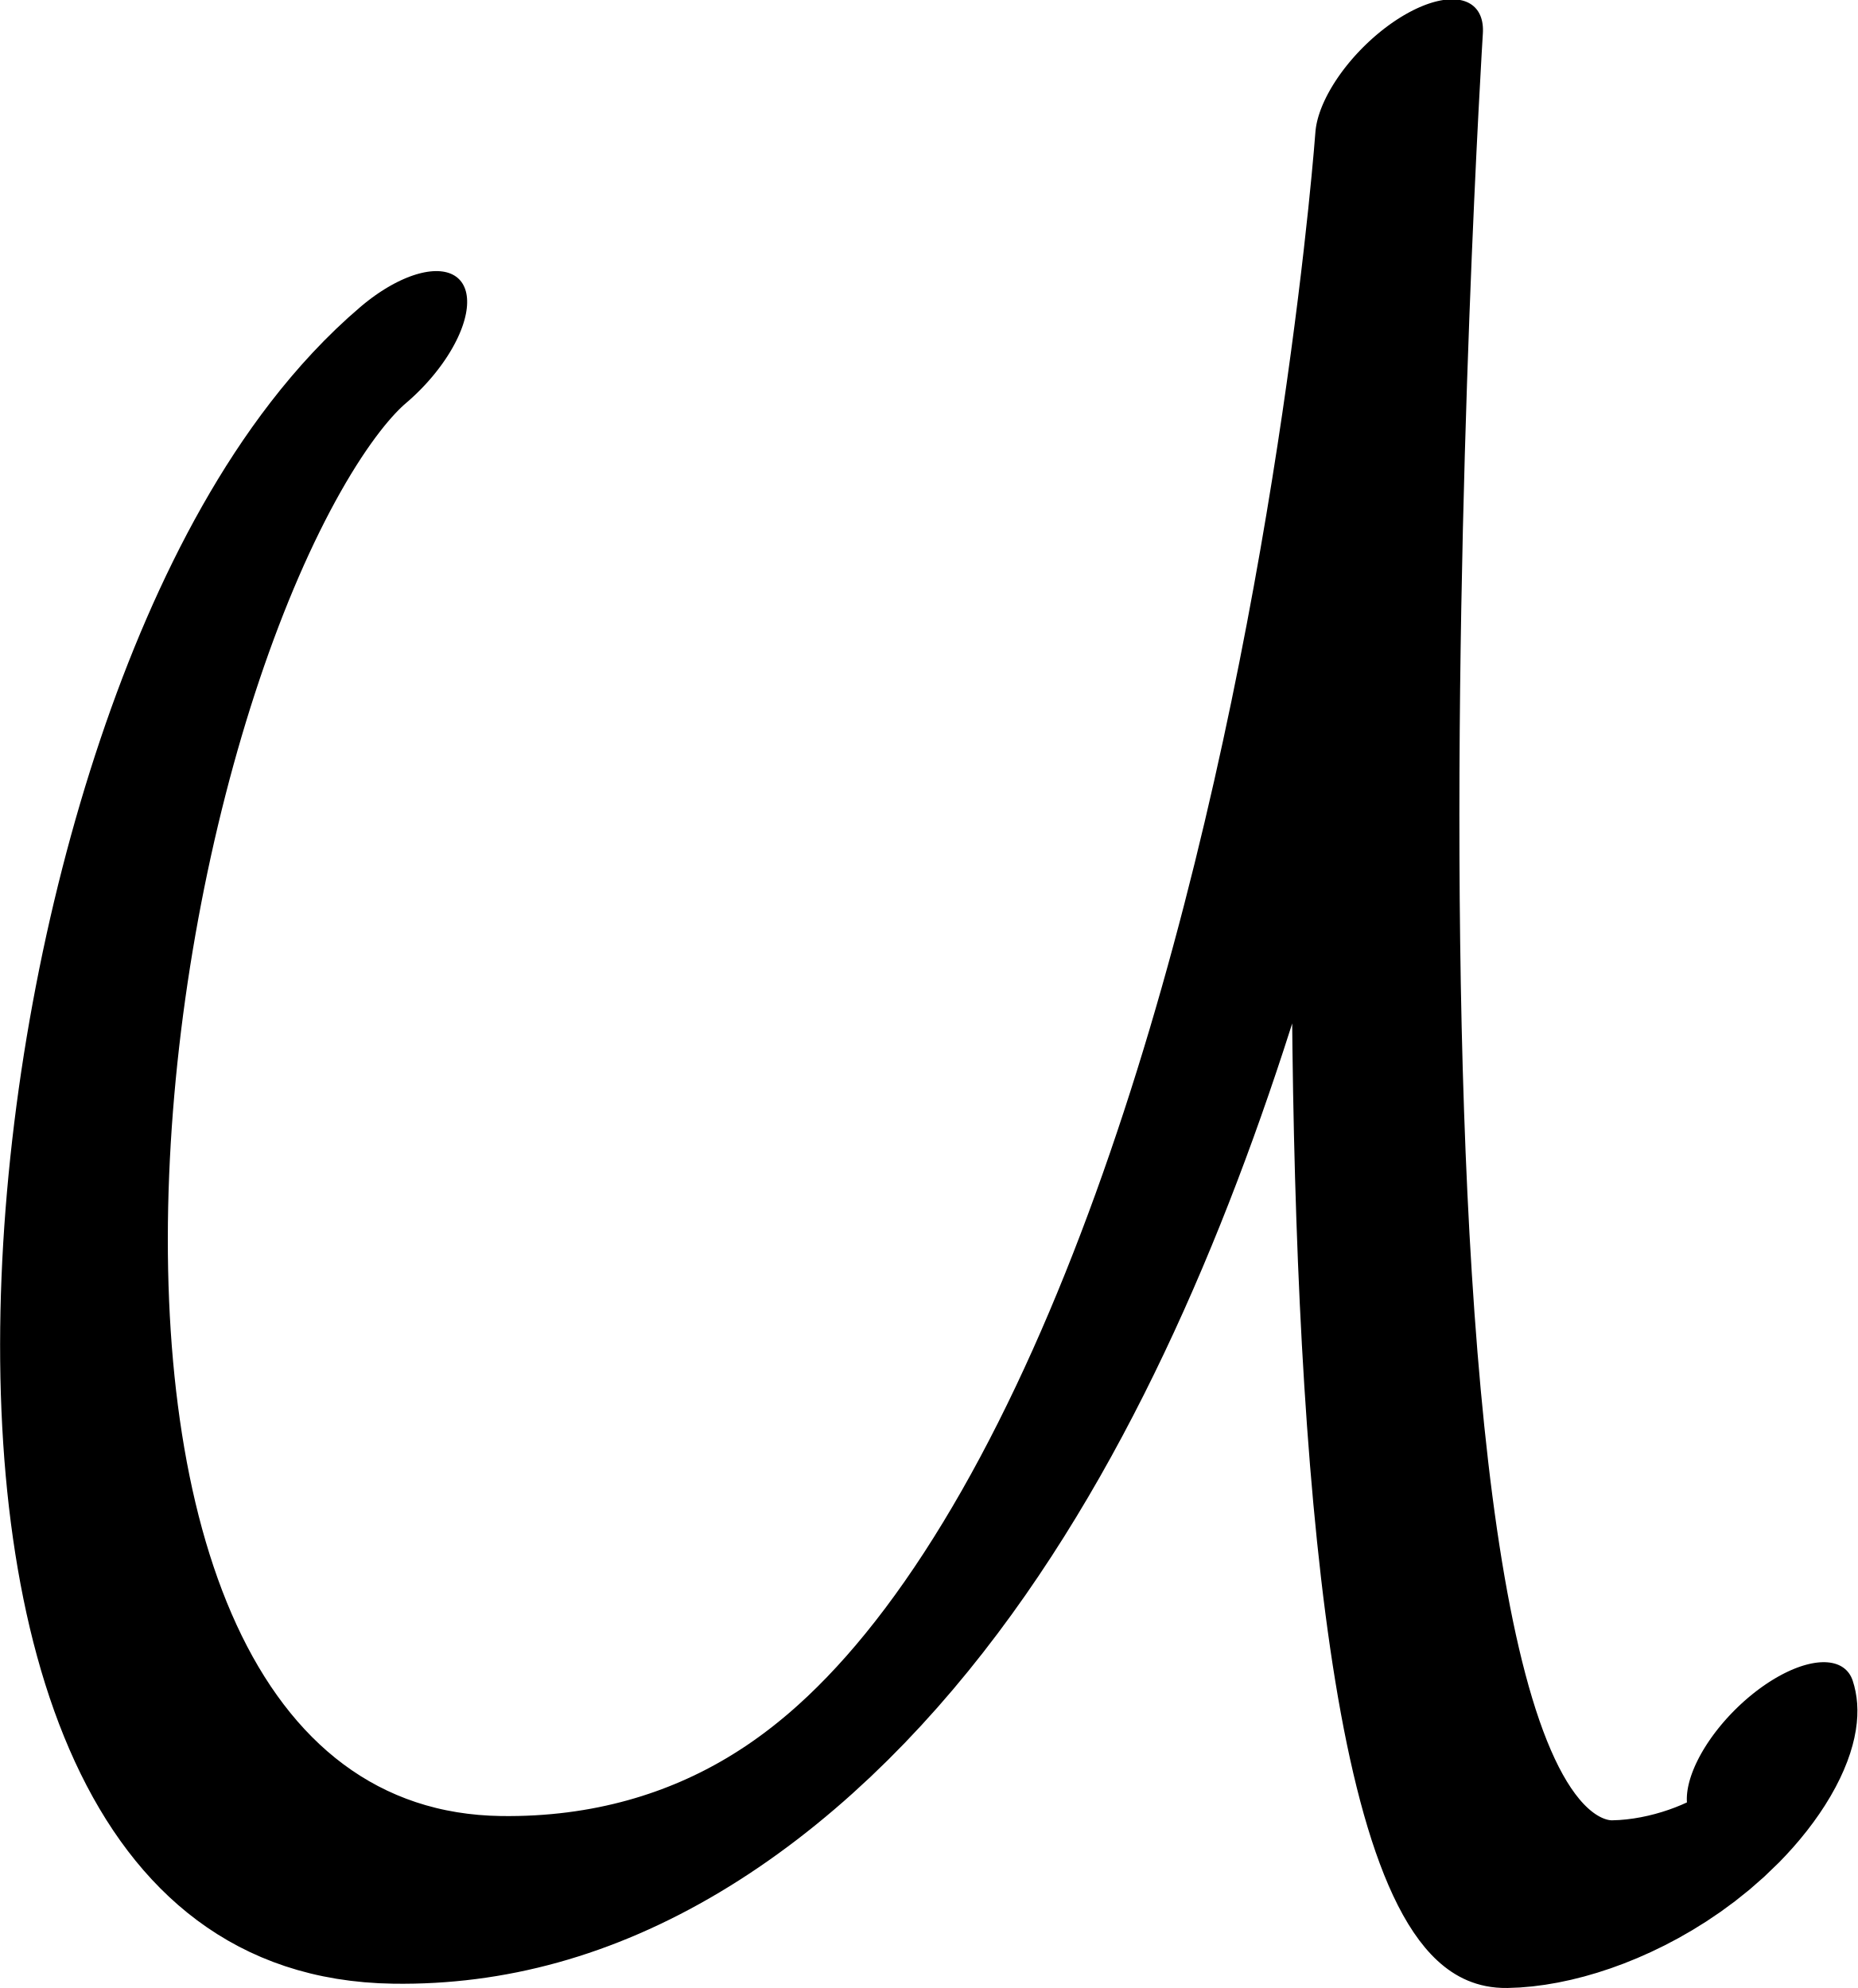
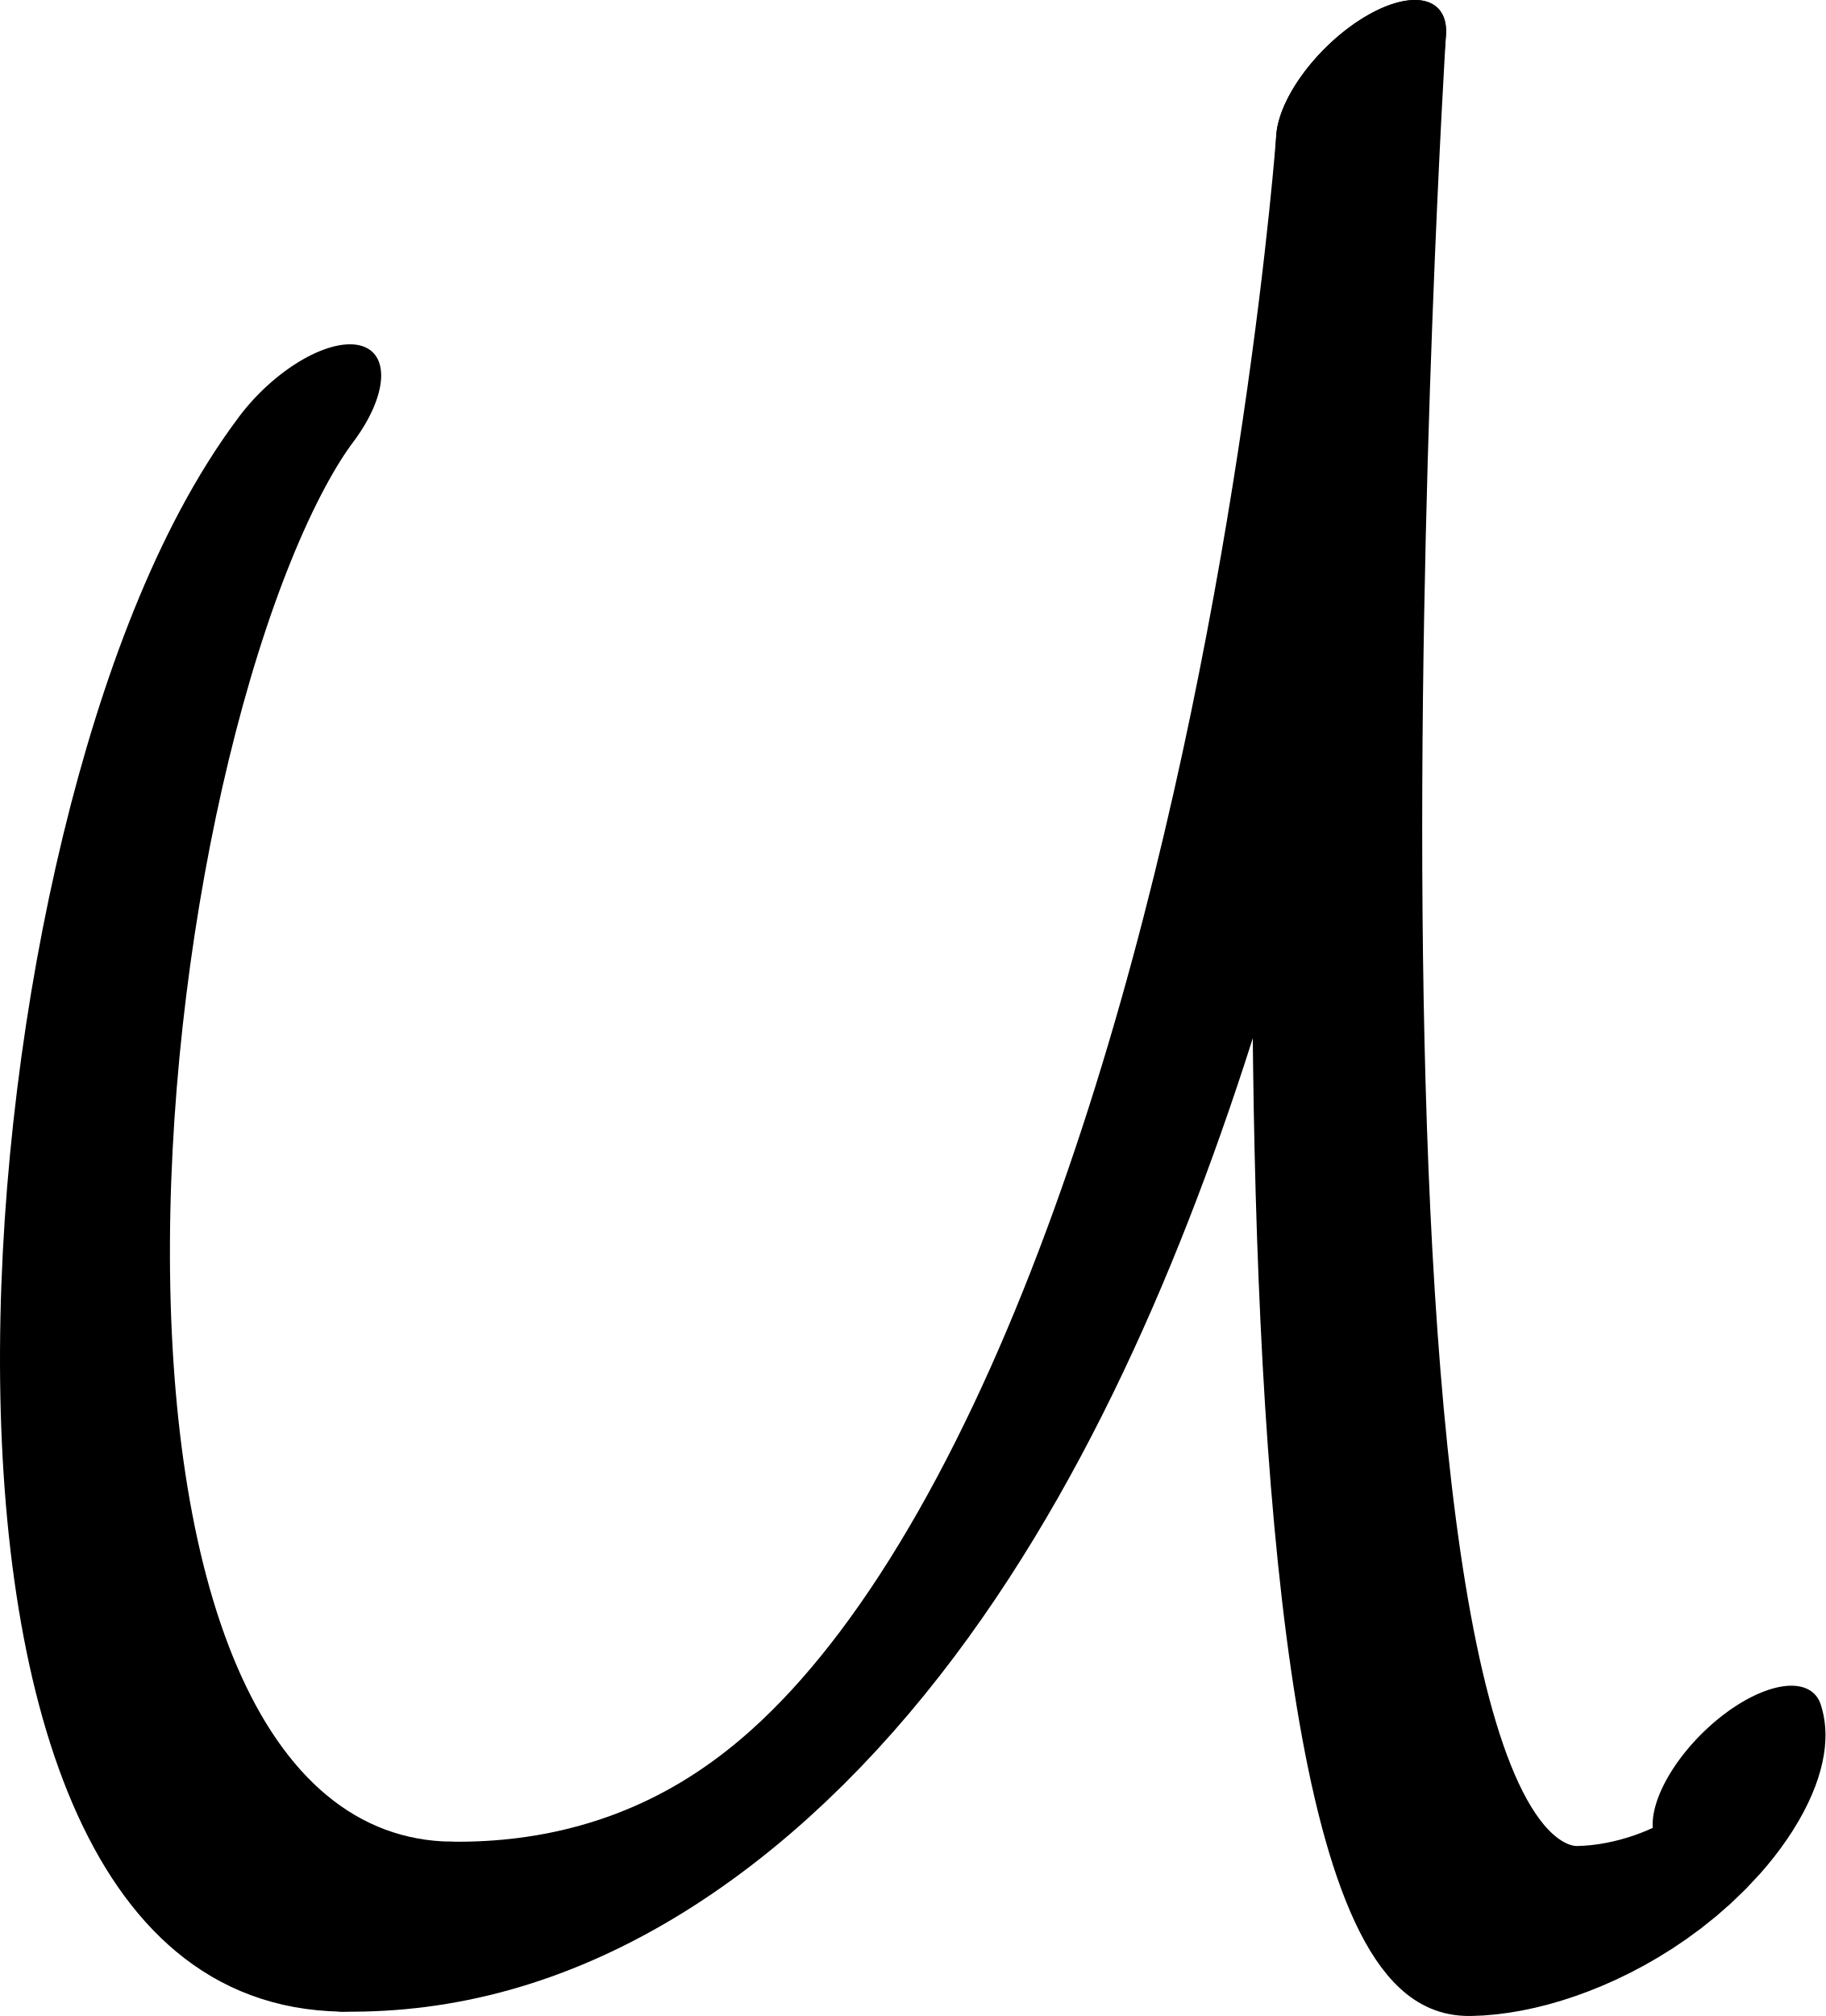
- <svg xmlns="http://www.w3.org/2000/svg" width="818.046" height="875.846" viewBox="0 0 818.046 875.846" version="1.1" id="svg5" xml:space="preserve">
+ <svg xmlns="http://www.w3.org/2000/svg" width="793.491" height="876.157" viewBox="0 0 793.491 876.157" version="1.1" id="svg5" xml:space="preserve">
  <defs id="defs2" />
-   <g style="display:inline" id="g540" transform="translate(-246.0039,-321.9369)">
+   <g style="display:inline" id="g540" transform="translate(-270.5584,-321.6264)">
    <g id="g2064" transform="matrix(0.3458266,0.3458266,-0.7289583,0.7289583,1064.788,-35.98876)">
-       <path style="fill:none;stroke:#000000;stroke-width:91.562;stroke-linecap:round;stroke-linejoin:round" d="M -196.135,798.574 C -226.489,976.83 466.389,1413.193 828.639,1246.13 1357.573,1002.195 277.641,409.539 277.641,409.539 c 0,0 1089.884,586.161 1262.291,501.733 64.563,-31.616 95.684,-96.599 33.549,-111.485" id="path2061" />
+       <path style="fill:none;stroke:#000000;stroke-width:91.562;stroke-linecap:round;stroke-linejoin:round" d="m 277.641,409.539 c 0,0 1089.884,586.161 1262.291,501.733 64.563,-31.616 95.684,-96.599 33.549,-111.485" id="path2061" />
+     </g>
+     <g id="use1194" style="display:inline">
+       <g id="g7097" transform="matrix(0.3458266,0.3458266,-0.7289583,0.7289583,1064.788,-35.98876)" style="display:inline">
+         <path style="fill:none;stroke:#000000;stroke-width:91.562;stroke-linecap:round;stroke-linejoin:round" d="m -175.346,829.713 c 49.919,167.803 713.591,550.254 1003.985,416.417" id="path7095" />
+       </g>
+       <g id="g7101" transform="matrix(0.3458266,0.3458266,-0.7289583,0.7289583,1064.788,-35.98876)" style="display:inline">
+         <path style="fill:none;stroke:#000000;stroke-width:91.562;stroke-linecap:round;stroke-linejoin:round" d="M 828.639,1246.13 C 1357.573,1002.195 277.641,409.539 277.641,409.539" id="path7099" />
+       </g>
    </g>
  </g>
</svg>
